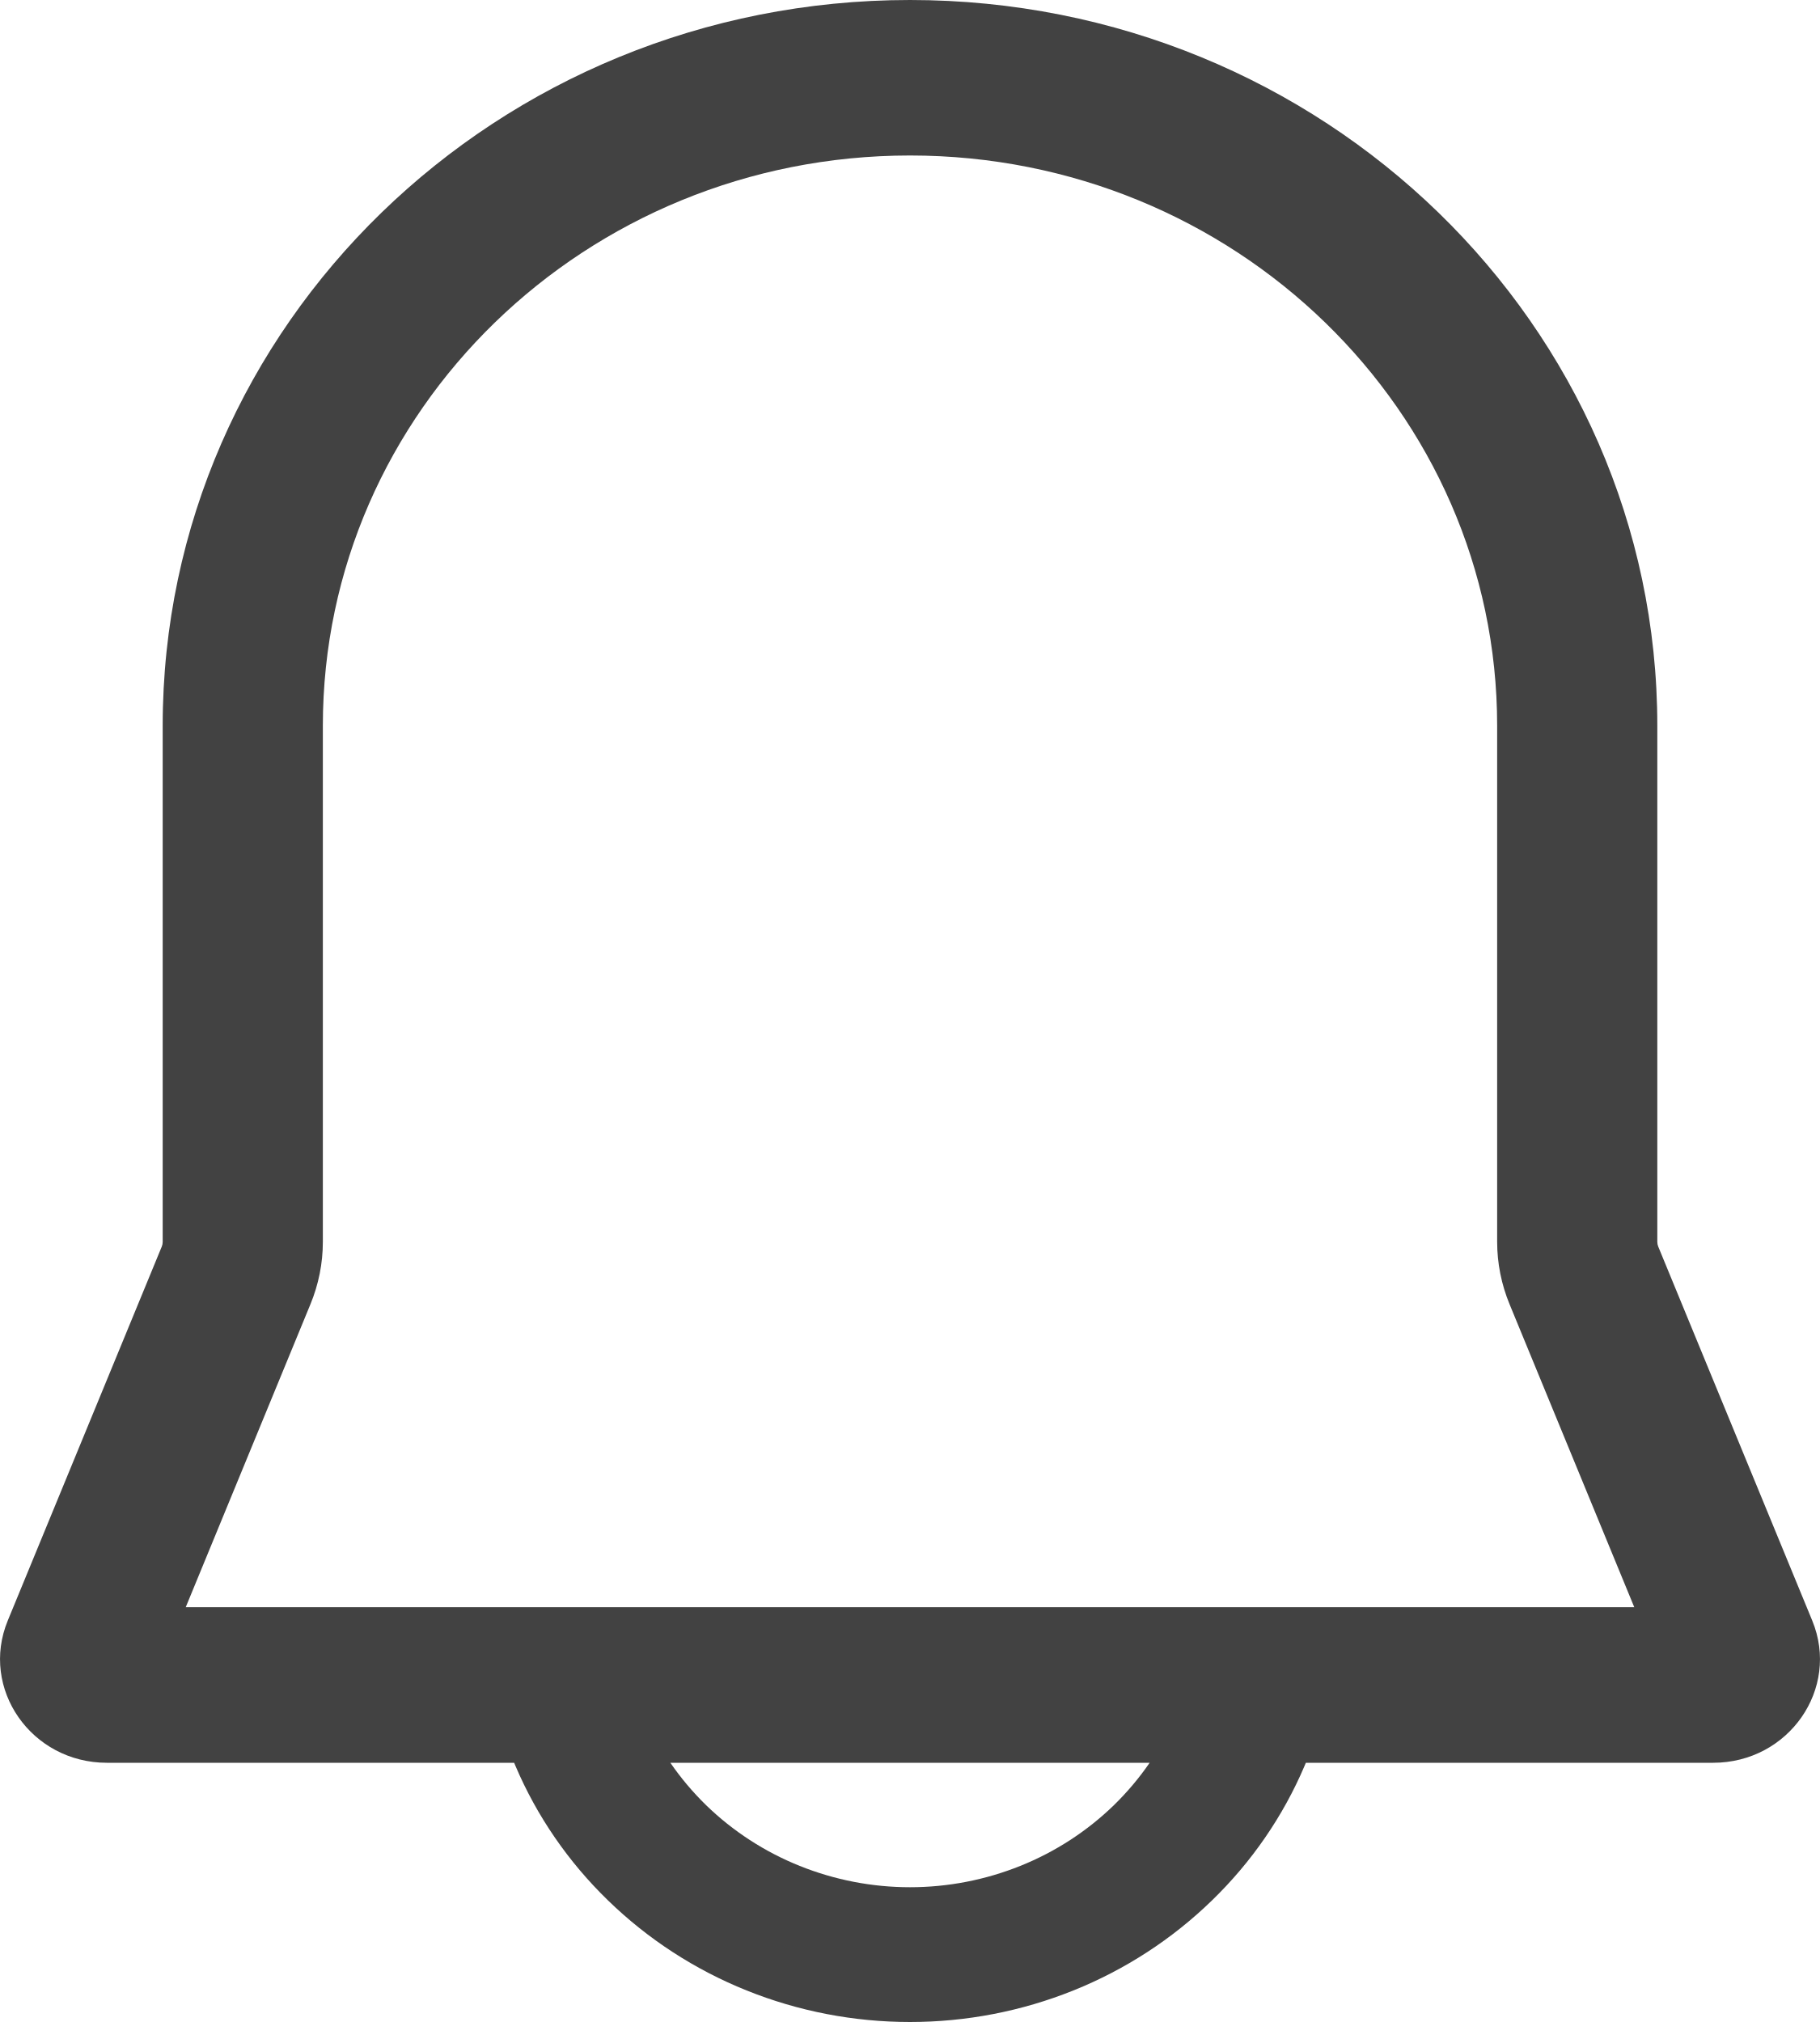
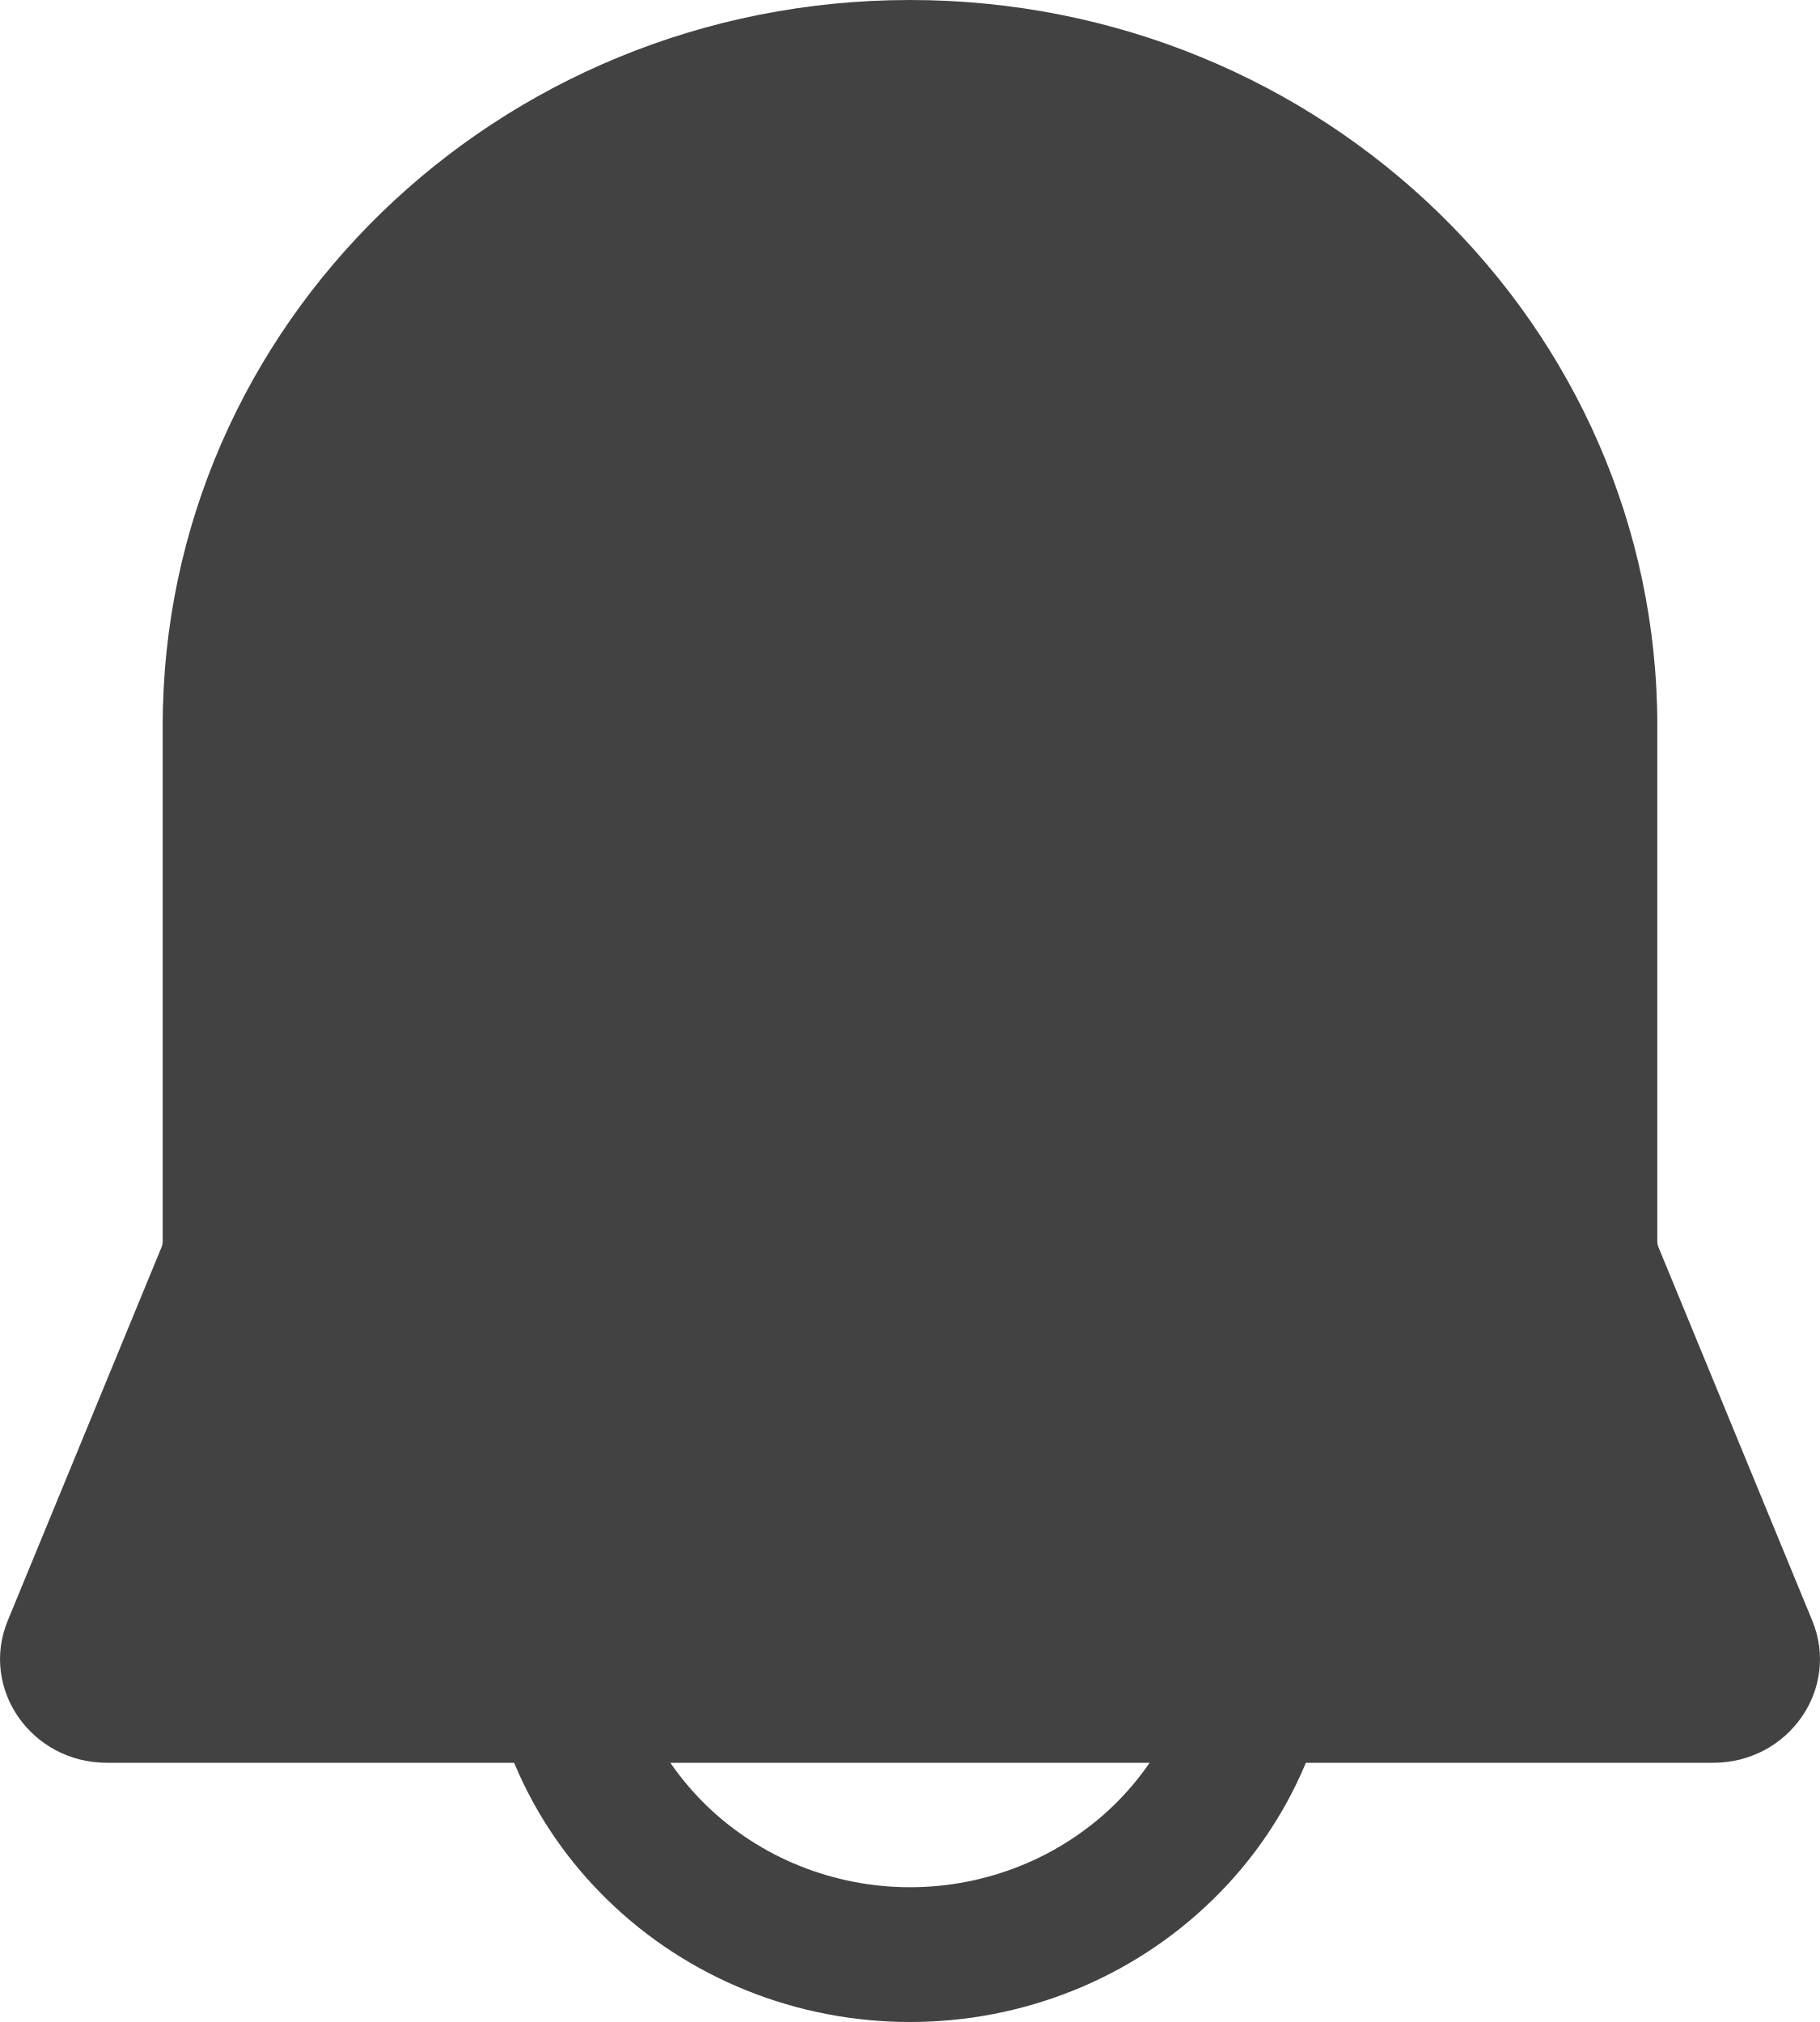
<svg xmlns="http://www.w3.org/2000/svg" width="18" height="20" viewBox="0 0 18 20" fill="none">
-   <path fill-rule="evenodd" clip-rule="evenodd" d="M5.085 17.436H1.057C0.31 17.436 -0.201 16.703 0.077 16.029L1.6 12.33C1.606 12.315 1.609 12.3 1.609 12.284V7.179C1.609 3.214 4.918 0 9 0C13.082 0 16.391 3.214 16.391 7.179V12.284C16.391 12.3 16.394 12.315 16.4 12.33L17.923 16.029C18.201 16.703 17.69 17.436 16.943 17.436H12.915C12.911 17.446 12.906 17.457 12.902 17.467C12.69 17.965 12.379 18.417 11.986 18.798C11.594 19.179 11.129 19.482 10.616 19.688C10.104 19.894 9.555 20 9 20C8.445 20 7.896 19.894 7.384 19.688C6.871 19.482 6.406 19.179 6.014 18.798C5.621 18.417 5.31 17.965 5.098 17.467C5.094 17.457 5.089 17.446 5.085 17.436ZM14.93 12.901L16.163 15.897H1.837L3.07 12.901C3.151 12.705 3.193 12.495 3.193 12.284V7.179C3.193 4.064 5.793 1.538 9 1.538C12.207 1.538 14.807 4.064 14.807 7.179V12.284C14.807 12.495 14.849 12.705 14.93 12.901ZM6.63 17.436C6.733 17.586 6.852 17.727 6.984 17.856C7.249 18.113 7.563 18.317 7.909 18.456C8.255 18.595 8.626 18.667 9 18.667C9.374 18.667 9.745 18.595 10.091 18.456C10.437 18.317 10.751 18.113 11.016 17.856C11.148 17.727 11.267 17.586 11.37 17.436H6.63Z" fill="#424242" />
+   <path fillRule="evenodd" clipRule="evenodd" d="M5.085 17.436H1.057C0.31 17.436 -0.201 16.703 0.077 16.029L1.6 12.33C1.606 12.315 1.609 12.3 1.609 12.284V7.179C1.609 3.214 4.918 0 9 0C13.082 0 16.391 3.214 16.391 7.179V12.284C16.391 12.3 16.394 12.315 16.4 12.33L17.923 16.029C18.201 16.703 17.69 17.436 16.943 17.436H12.915C12.911 17.446 12.906 17.457 12.902 17.467C12.69 17.965 12.379 18.417 11.986 18.798C11.594 19.179 11.129 19.482 10.616 19.688C10.104 19.894 9.555 20 9 20C8.445 20 7.896 19.894 7.384 19.688C6.871 19.482 6.406 19.179 6.014 18.798C5.621 18.417 5.31 17.965 5.098 17.467C5.094 17.457 5.089 17.446 5.085 17.436ZM14.93 12.901L16.163 15.897H1.837L3.07 12.901C3.151 12.705 3.193 12.495 3.193 12.284V7.179C3.193 4.064 5.793 1.538 9 1.538C12.207 1.538 14.807 4.064 14.807 7.179V12.284C14.807 12.495 14.849 12.705 14.93 12.901ZM6.63 17.436C6.733 17.586 6.852 17.727 6.984 17.856C7.249 18.113 7.563 18.317 7.909 18.456C8.255 18.595 8.626 18.667 9 18.667C9.374 18.667 9.745 18.595 10.091 18.456C10.437 18.317 10.751 18.113 11.016 17.856C11.148 17.727 11.267 17.586 11.37 17.436H6.63Z" fill="#424242" />
</svg>
